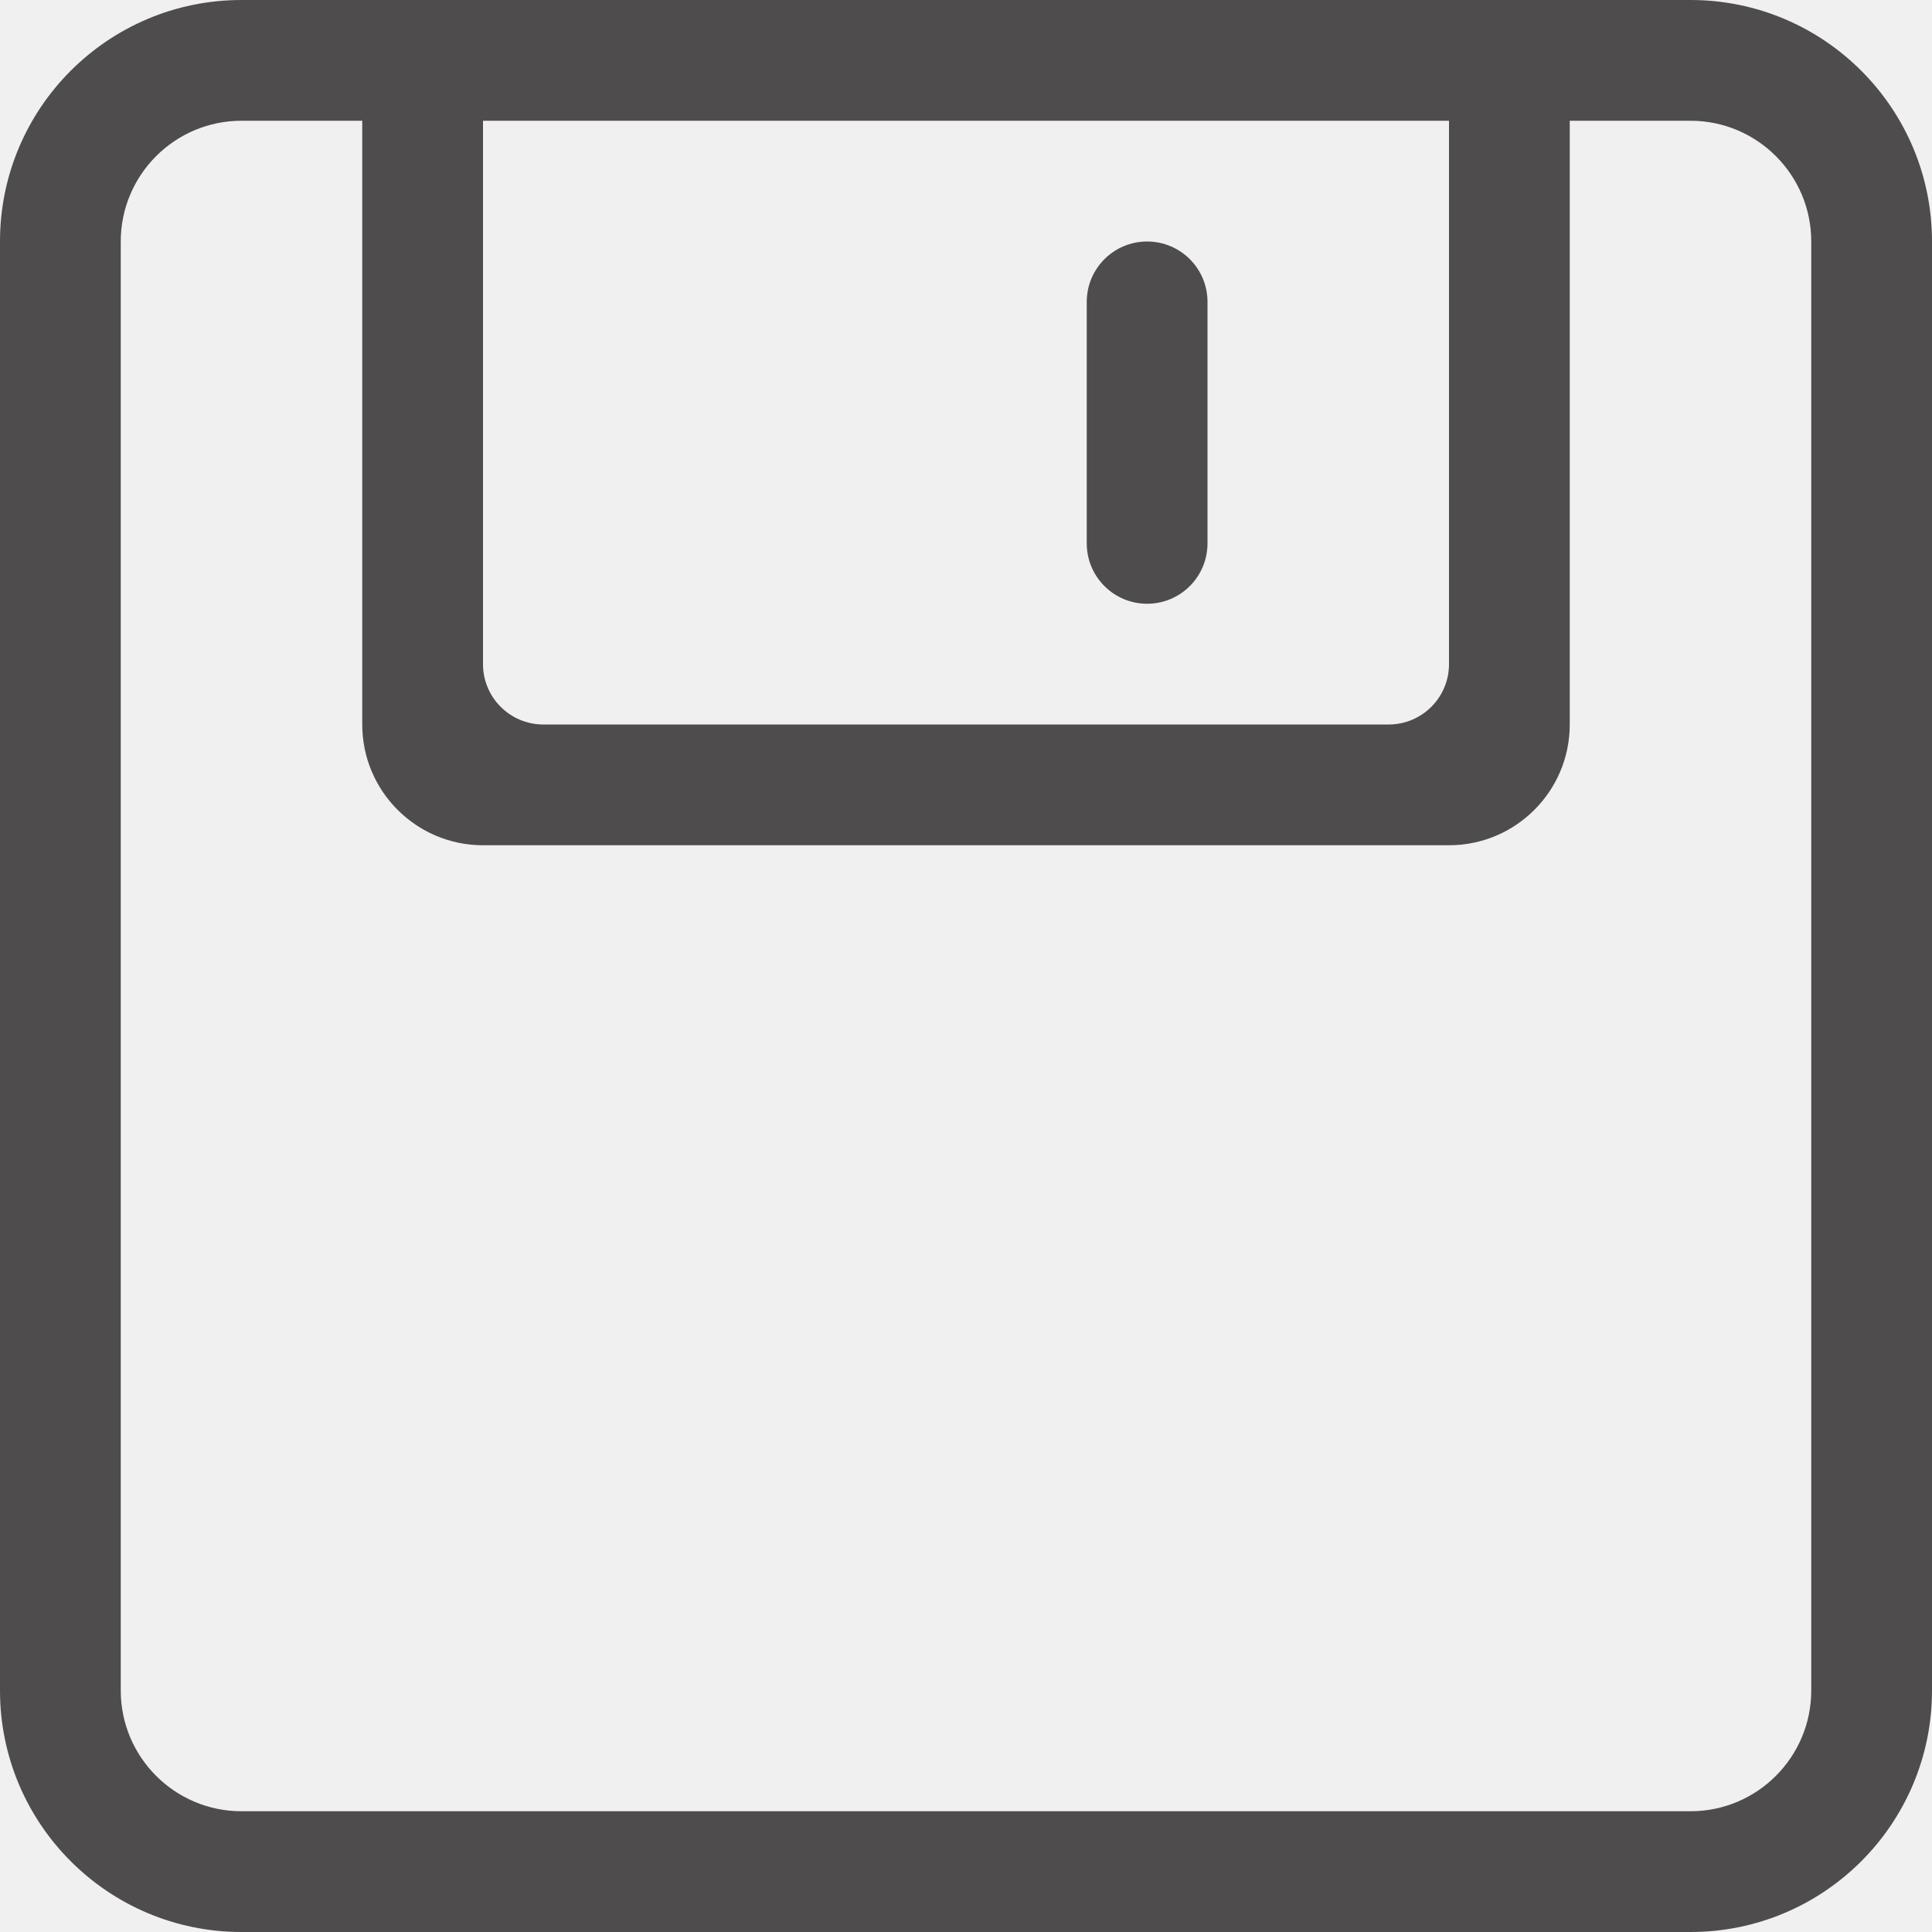
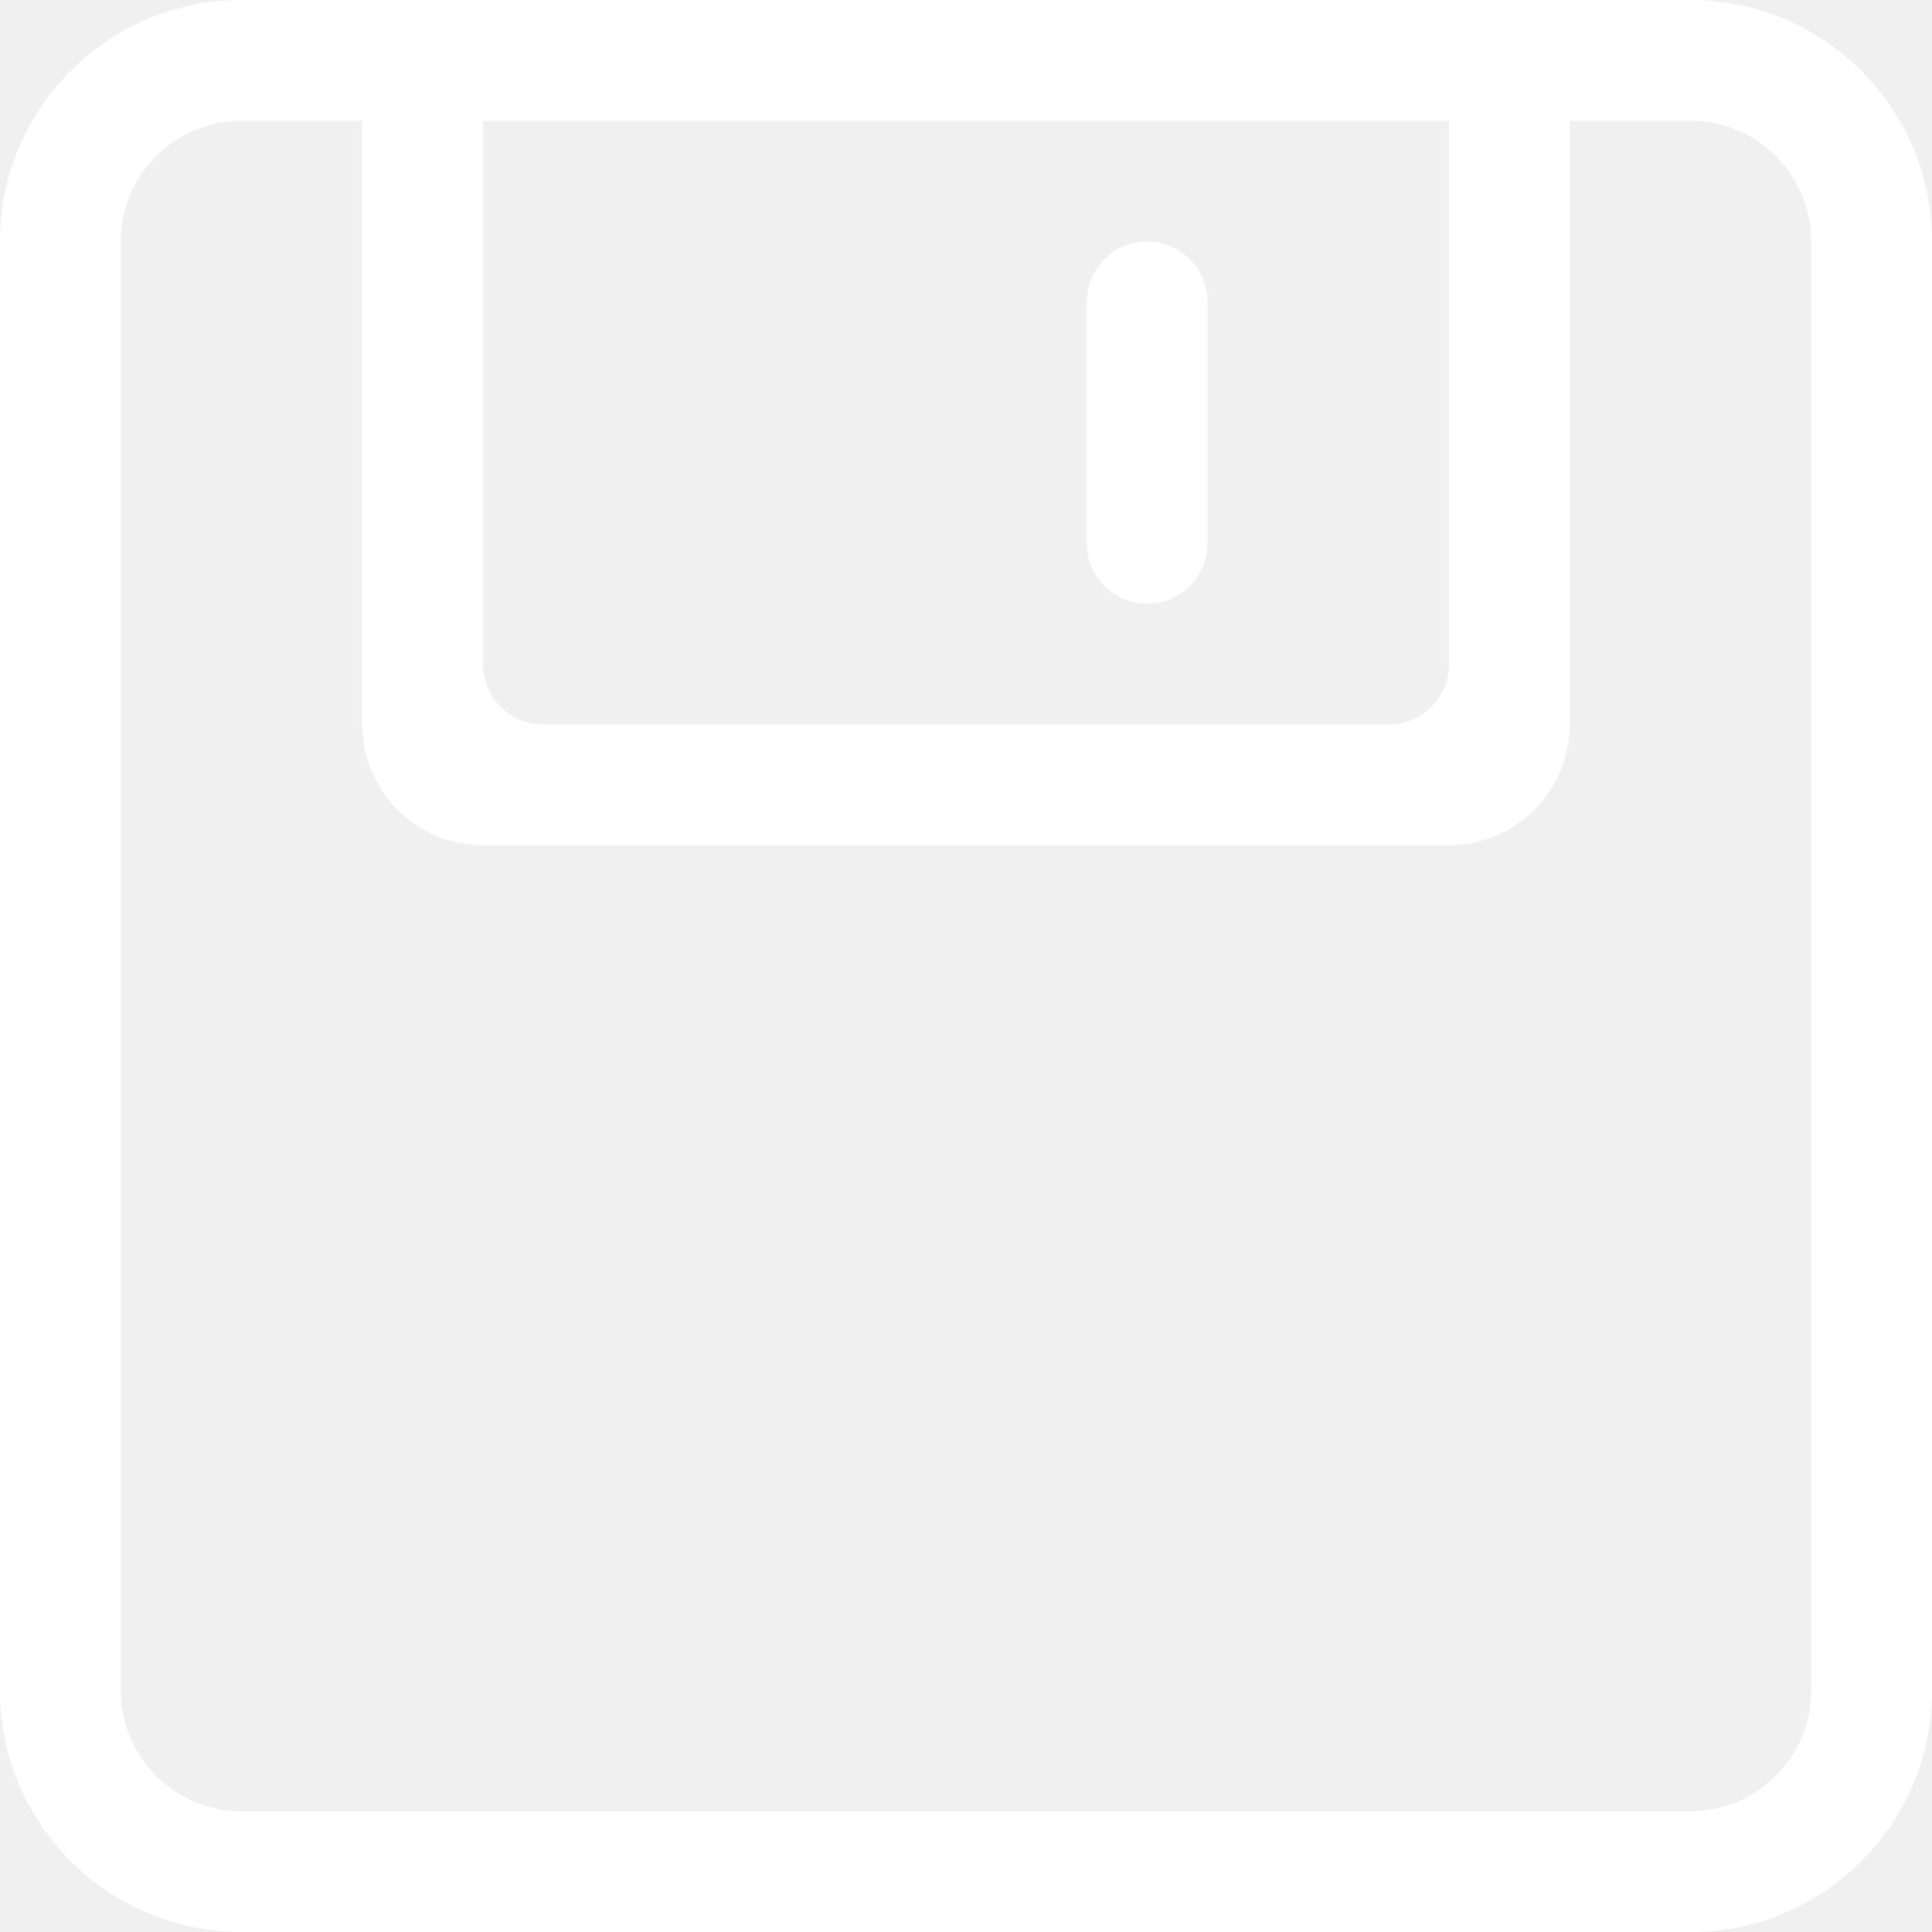
<svg xmlns="http://www.w3.org/2000/svg" width="800px" height="800px" viewBox="0 0 32 32" version="1.1">
  <defs>

</defs>
  <g id="Page-1" stroke="none" stroke-width="1" fill="none" fill-rule="evenodd">
-     <g id="Icon-Set" transform="translate(-152, -515)" fill="#4e4c4cff">
+     <g id="Icon-Set" transform="translate(-152, -515)" fill="#fff">
      <path d="M171,525 C171.552,525 172,524.553 172,524 L172,520 C172,519.447 171.552,519 171,519 C170.448,519 170,519.447 170,520 L170,524 C170,524.553 170.448,525 171,525 L171,525 Z M182,543 C182,544.104 181.104,545 180,545 L156,545 C154.896,545 154,544.104 154,543 L154,519 C154,517.896 154.896,517 156,517 L158,517 L158,527 C158,528.104 158.896,529 160,529 L176,529 C177.104,529 178,528.104 178,527 L178,517 L180,517 C181.104,517 182,517.896 182,519 L182,543 L182,543 Z M160,517 L176,517 L176,526 C176,526.553 175.552,527 175,527 L161,527 C160.448,527 160,526.553 160,526 L160,517 L160,517 Z M180,515 L156,515 C153.791,515 152,516.791 152,519 L152,543 C152,545.209 153.791,547 156,547 L180,547 C182.209,547 184,545.209 184,543 L184,519 C184,516.791 182.209,515 180,515 L180,515 Z" id="save-floppy">

</path>
    </g>
  </g>
</svg>
